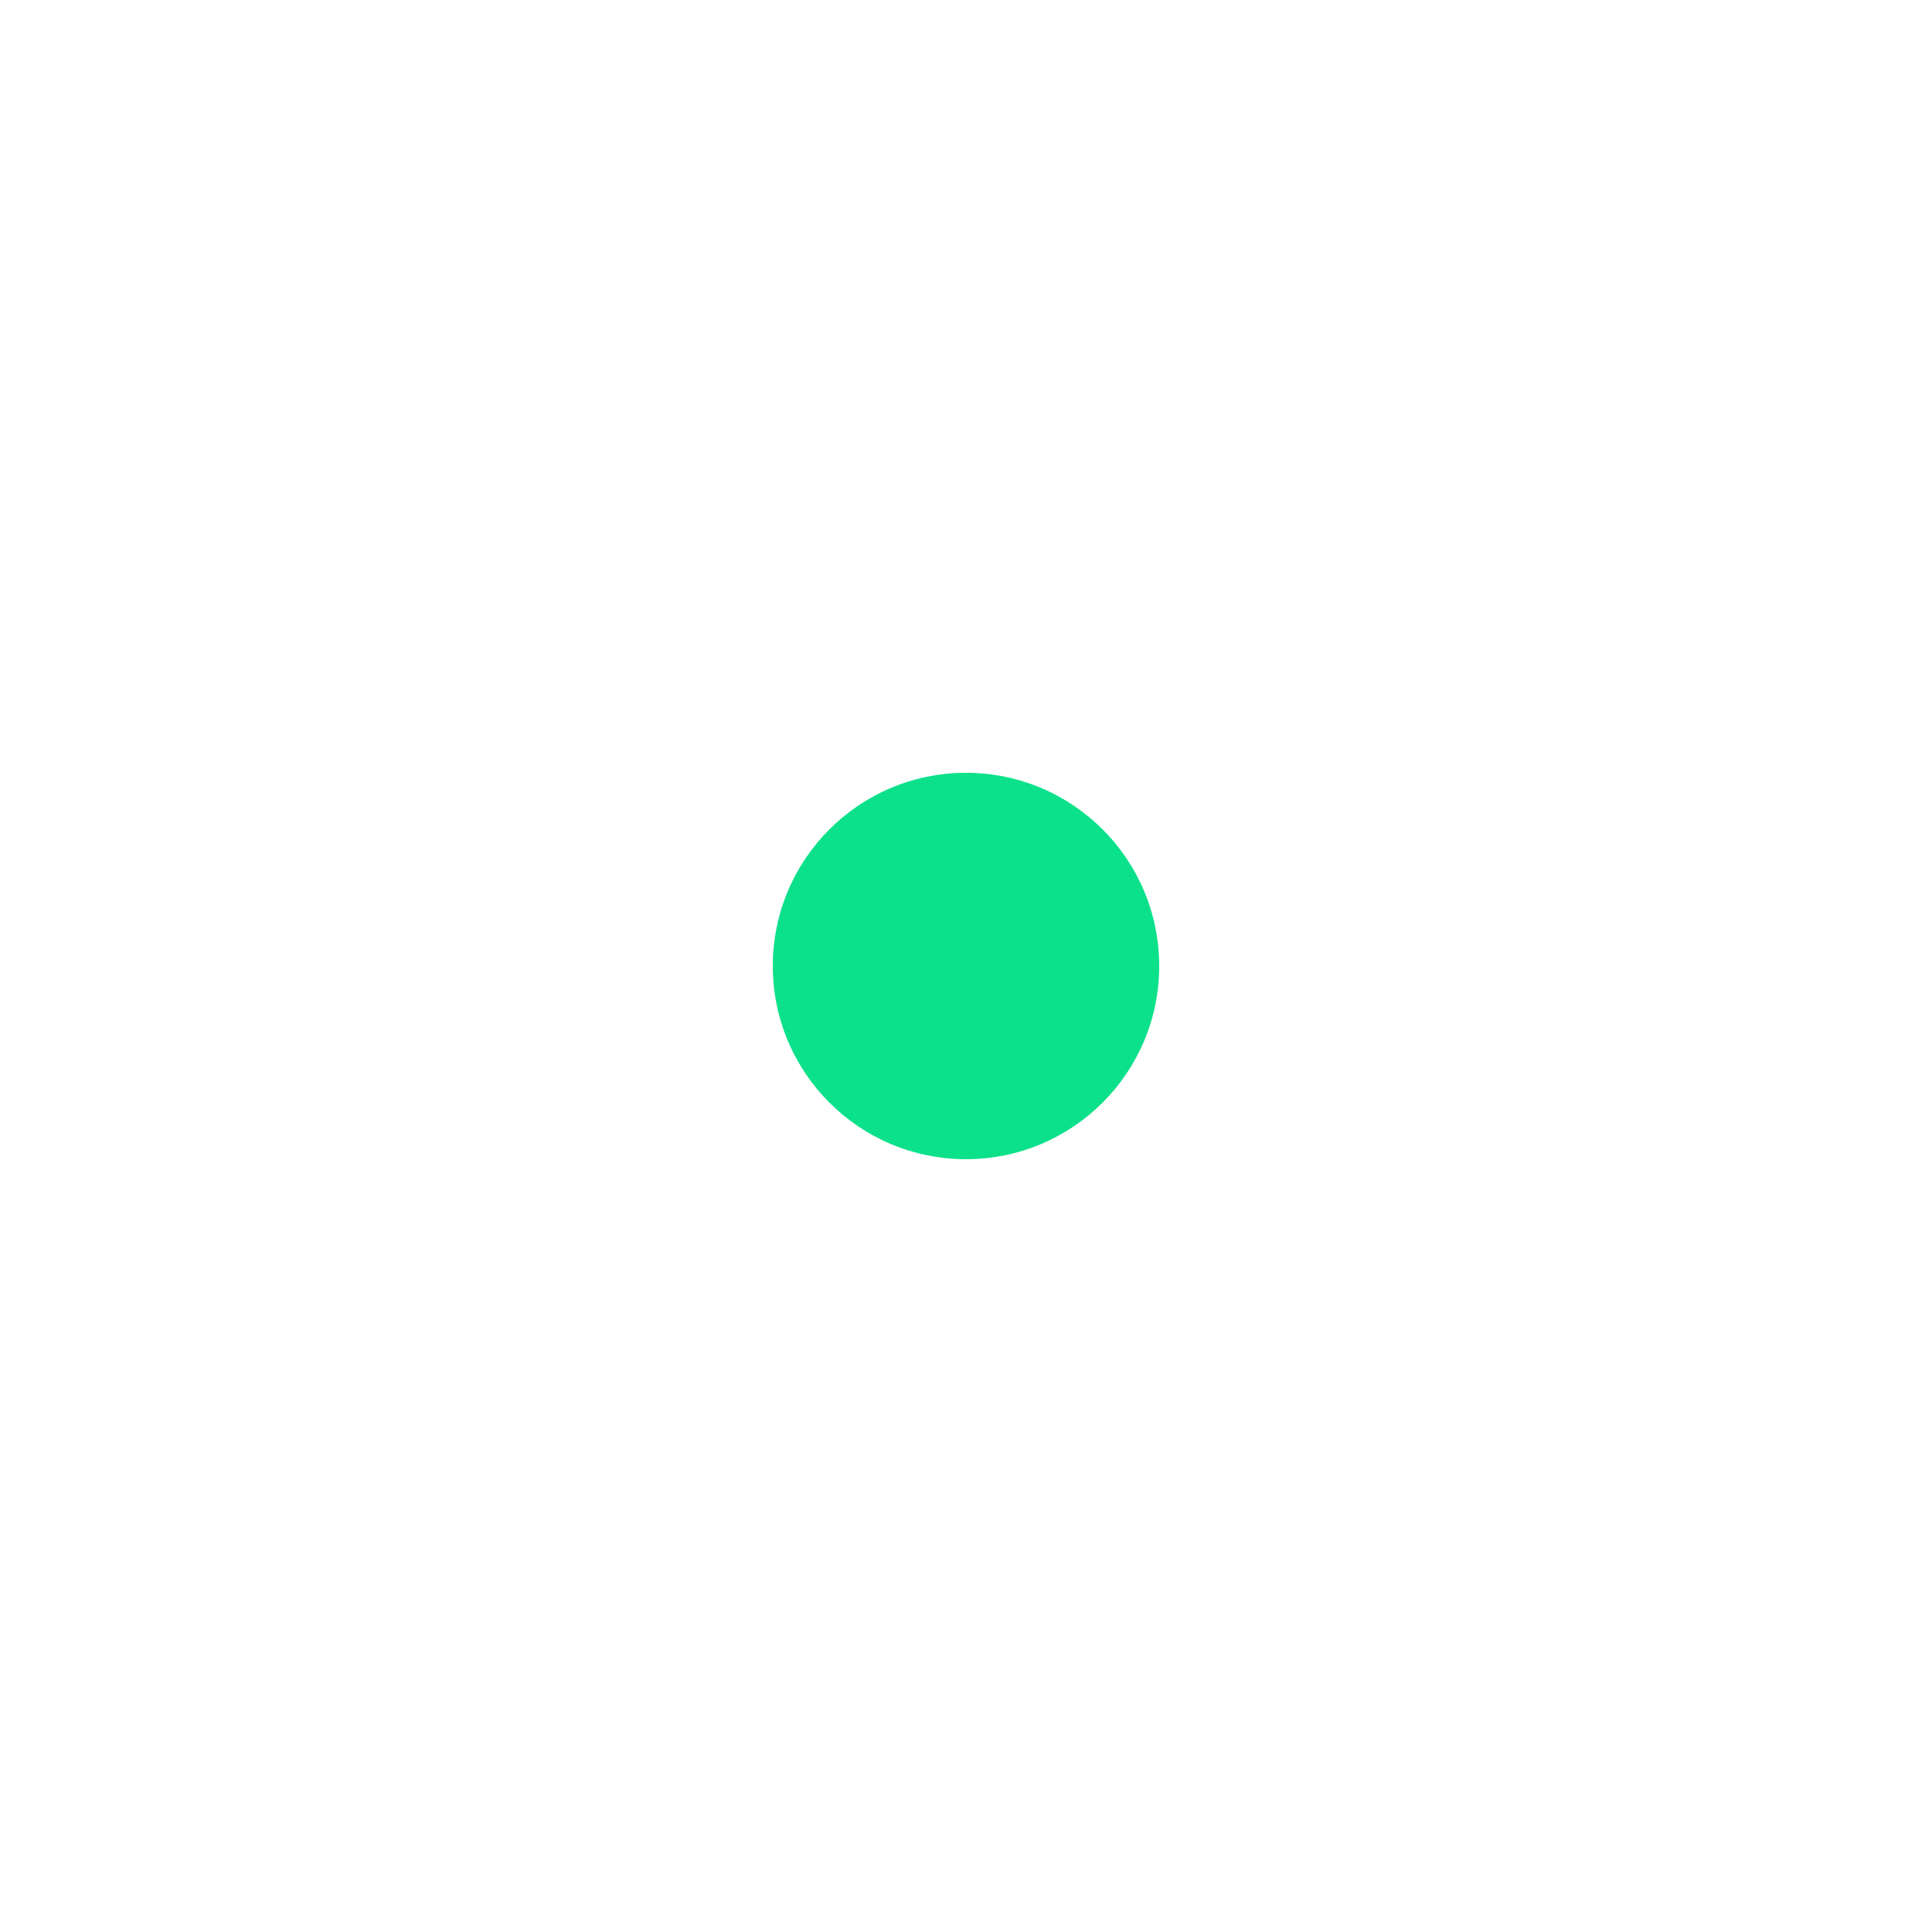
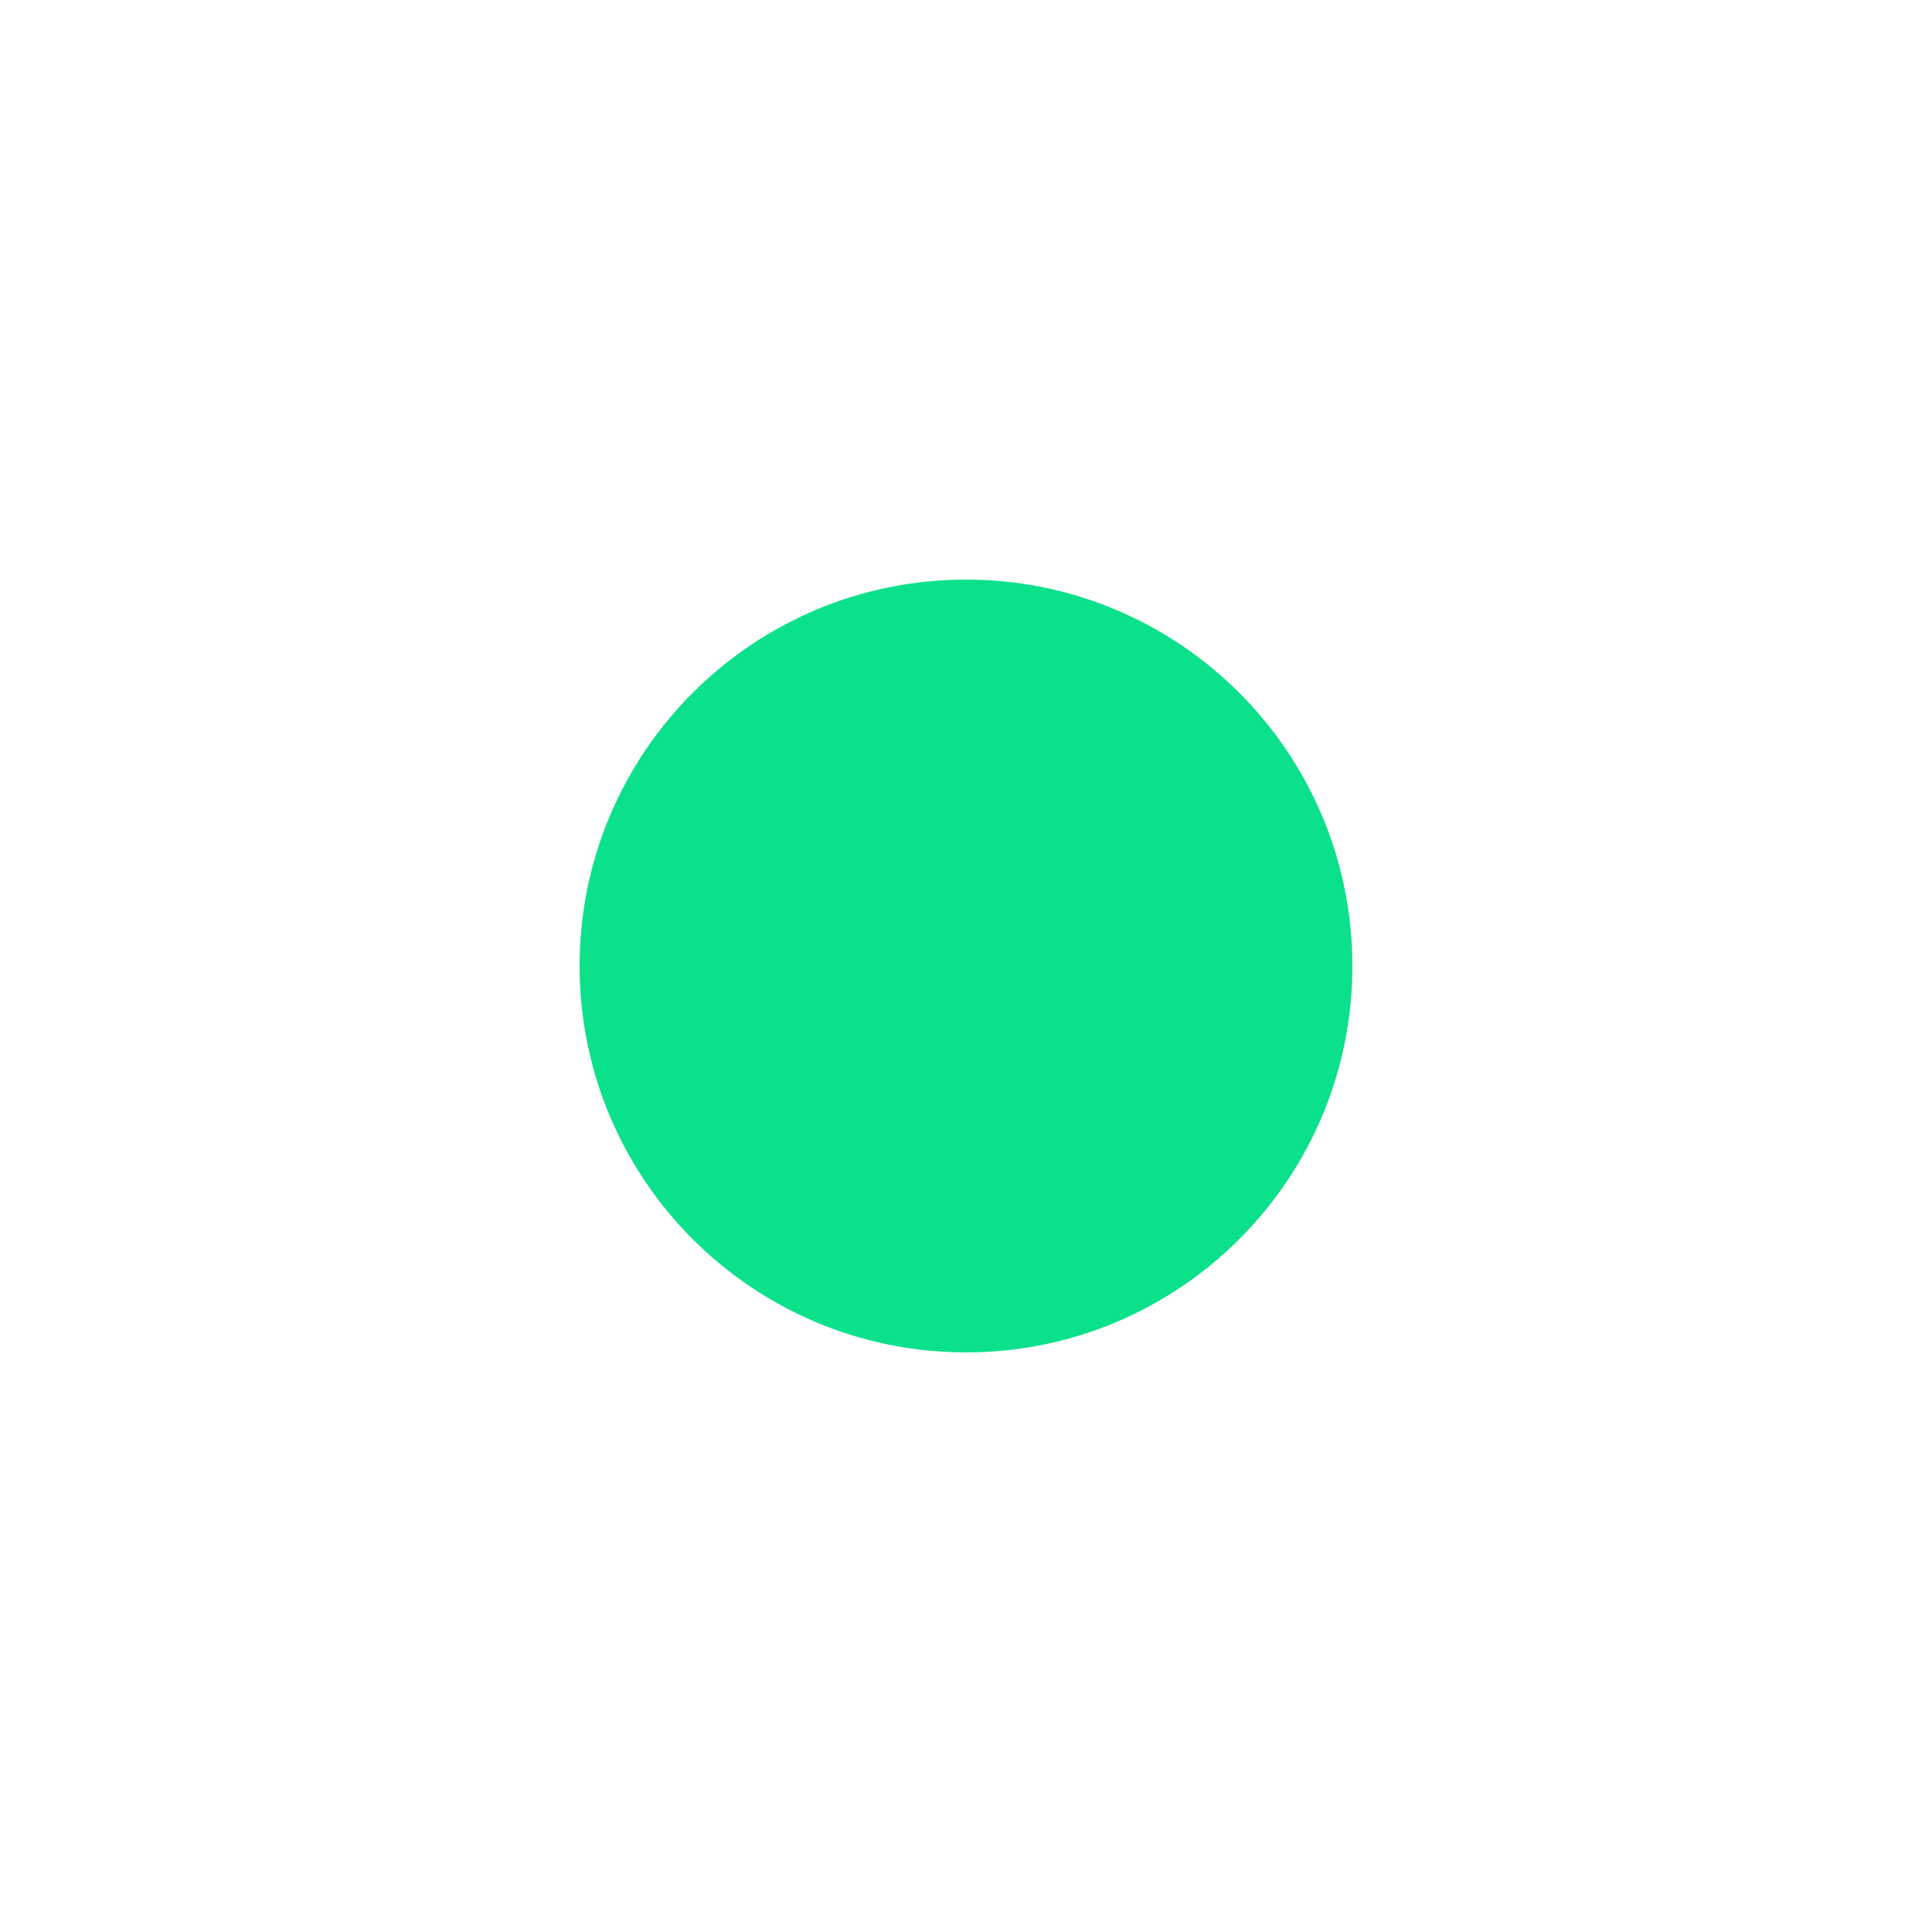
- <svg xmlns="http://www.w3.org/2000/svg" width="20px" height="20px" viewBox="0 0 20 20" version="1.1">
-   <defs />
-   <g id="icon-status-online" stroke="none" stroke-width="1" fill="none" fill-rule="evenodd">
+ <svg xmlns="http://www.w3.org/2000/svg" version="1.1" id="Layer_1" x="0px" y="0px" viewBox="0 0 20 20" style="enable-background:new 0 0 20 20;" xml:space="preserve">
+   <style type="text/css">
+ 	.st0{fill-rule:evenodd;clip-rule:evenodd;fill:#0BE18A;}
+ 	.st1{fill-rule:evenodd;clip-rule:evenodd;fill:#D8D8D8;fill-opacity:0;}
+ </style>
+   <g id="icon-status-online">
    <g>
-       <circle id="Status" fill="#0BE18A" cx="10" cy="10" r="2" />
-       <rect id="Bounds" stroke-opacity="0" stroke="#979797" fill-opacity="0" fill="#D8D8D8" opacity="0" x="0" y="0" width="20" height="20" />
+       <circle id="Status" class="st0" cx="10" cy="10" r="4" />
+       <rect id="Bounds" x="-10" y="-10" class="st1" width="40" height="40" />
    </g>
  </g>
</svg>
